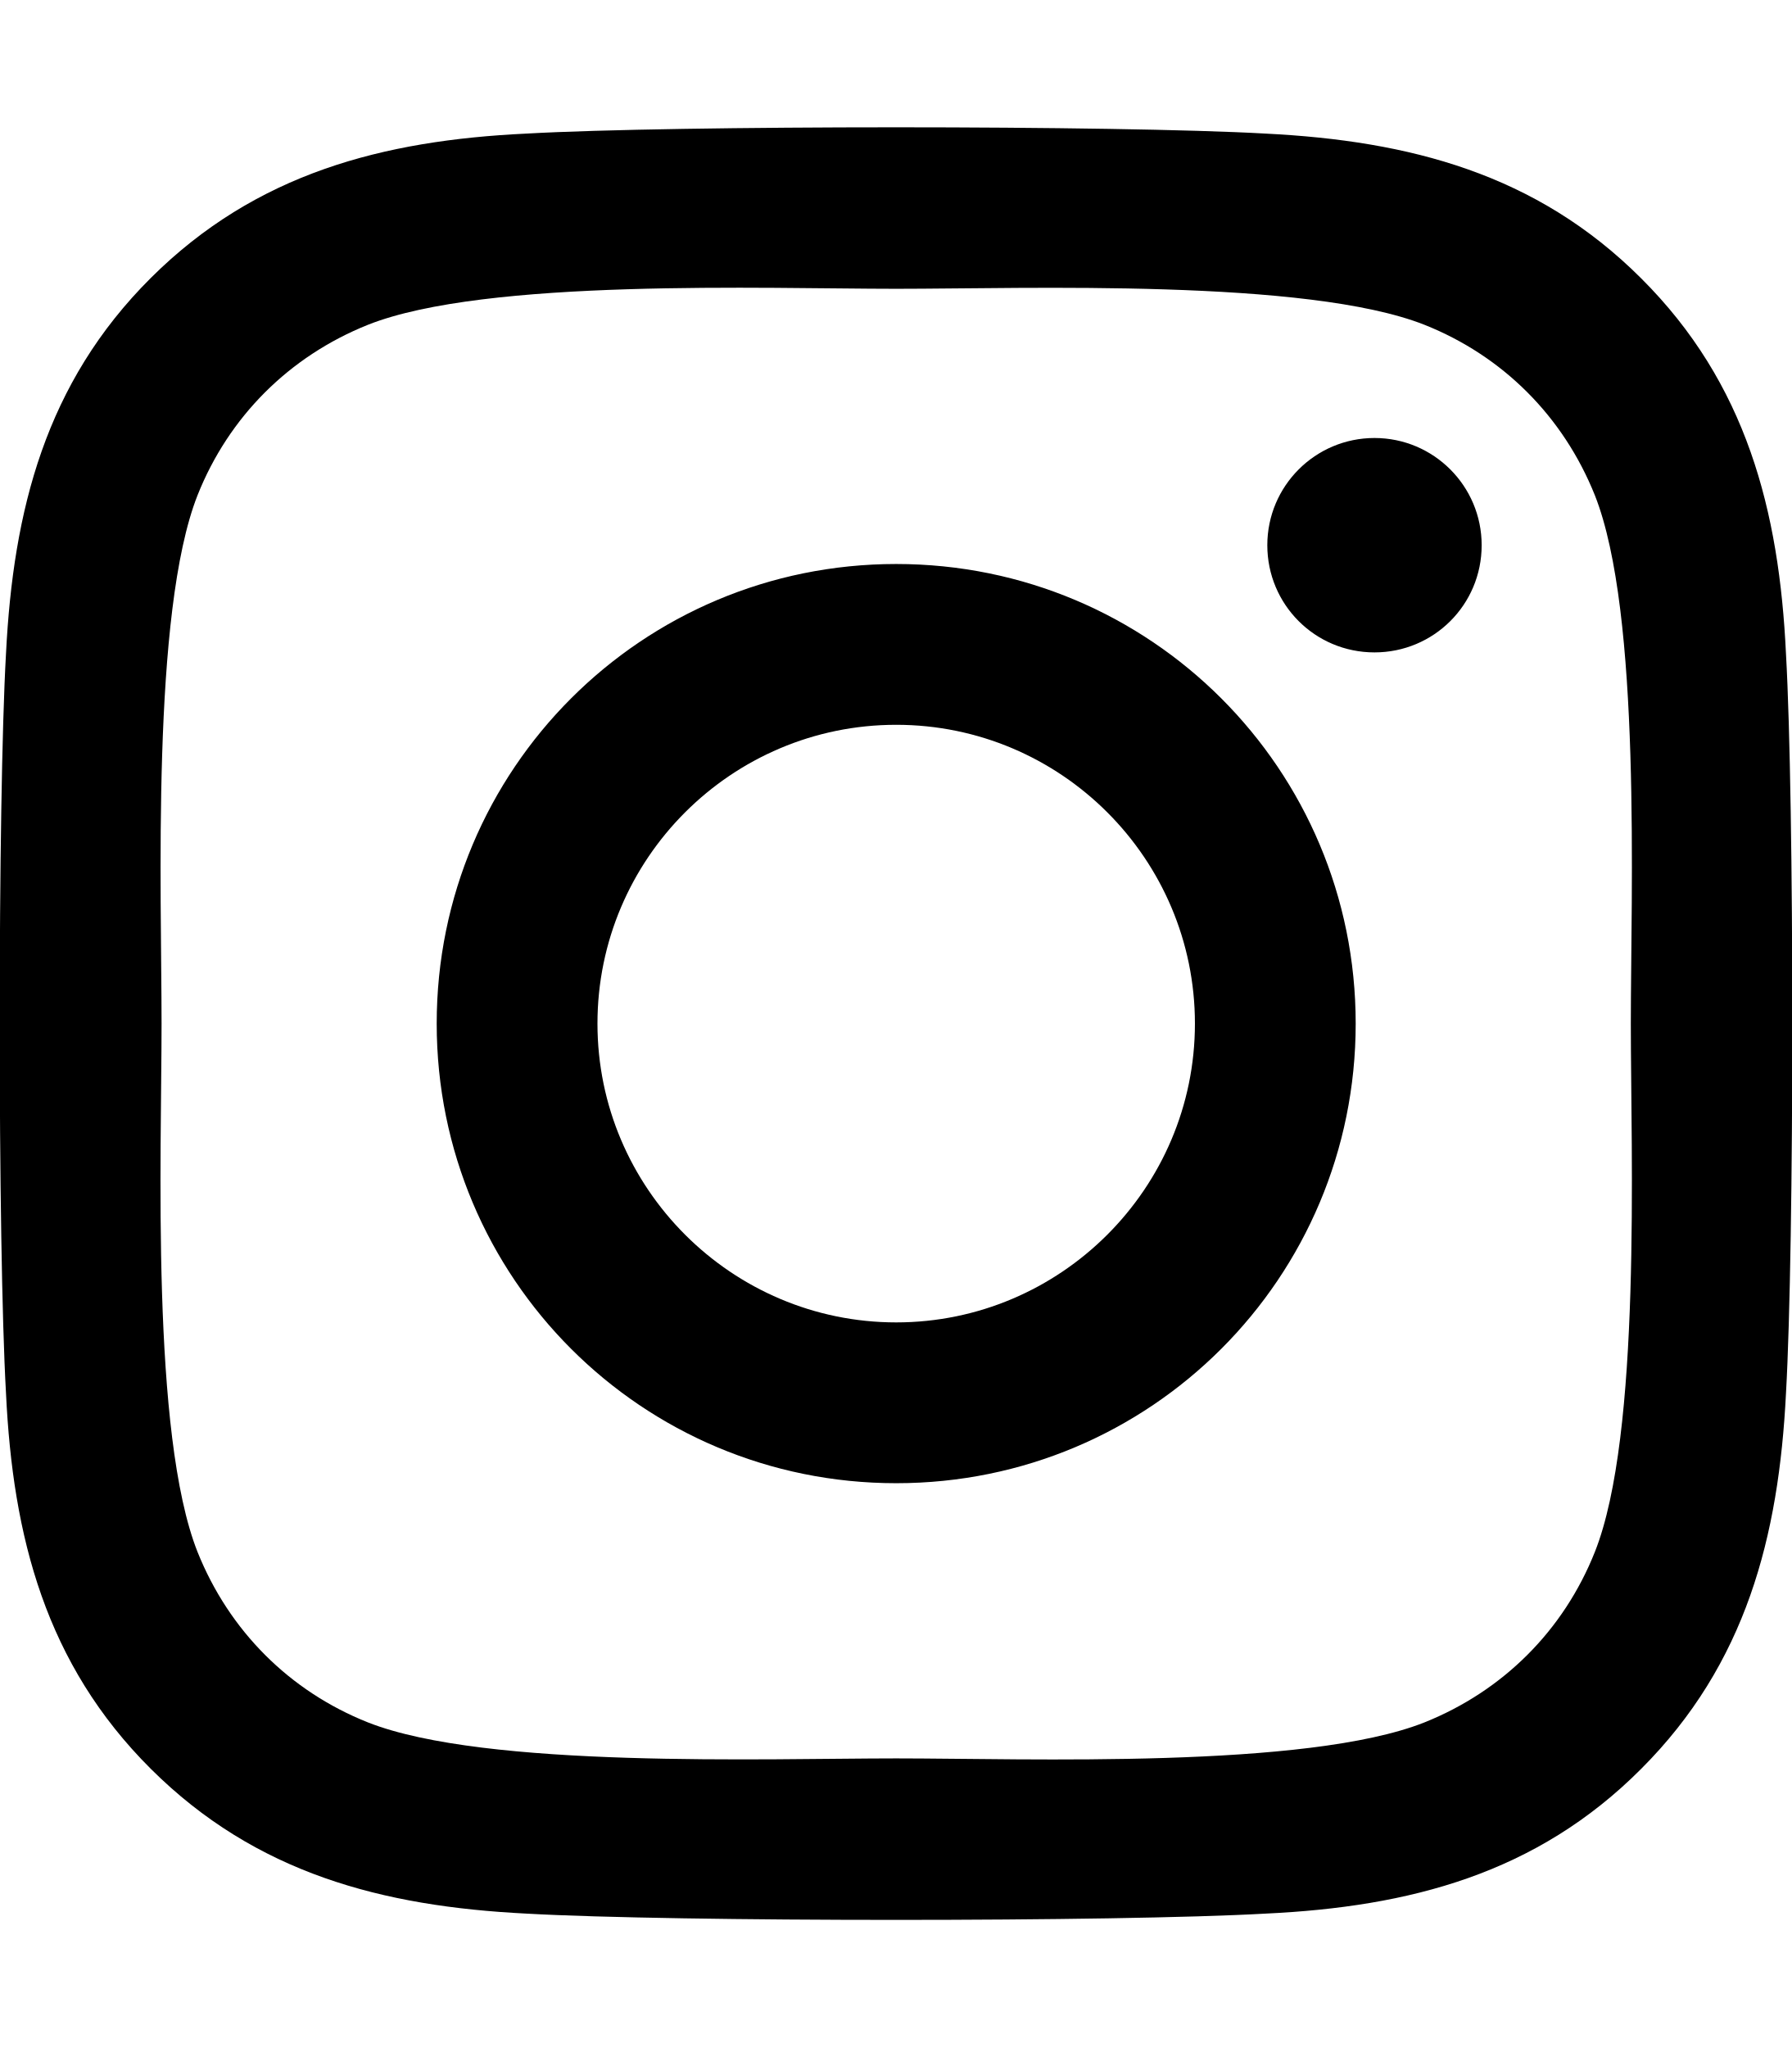
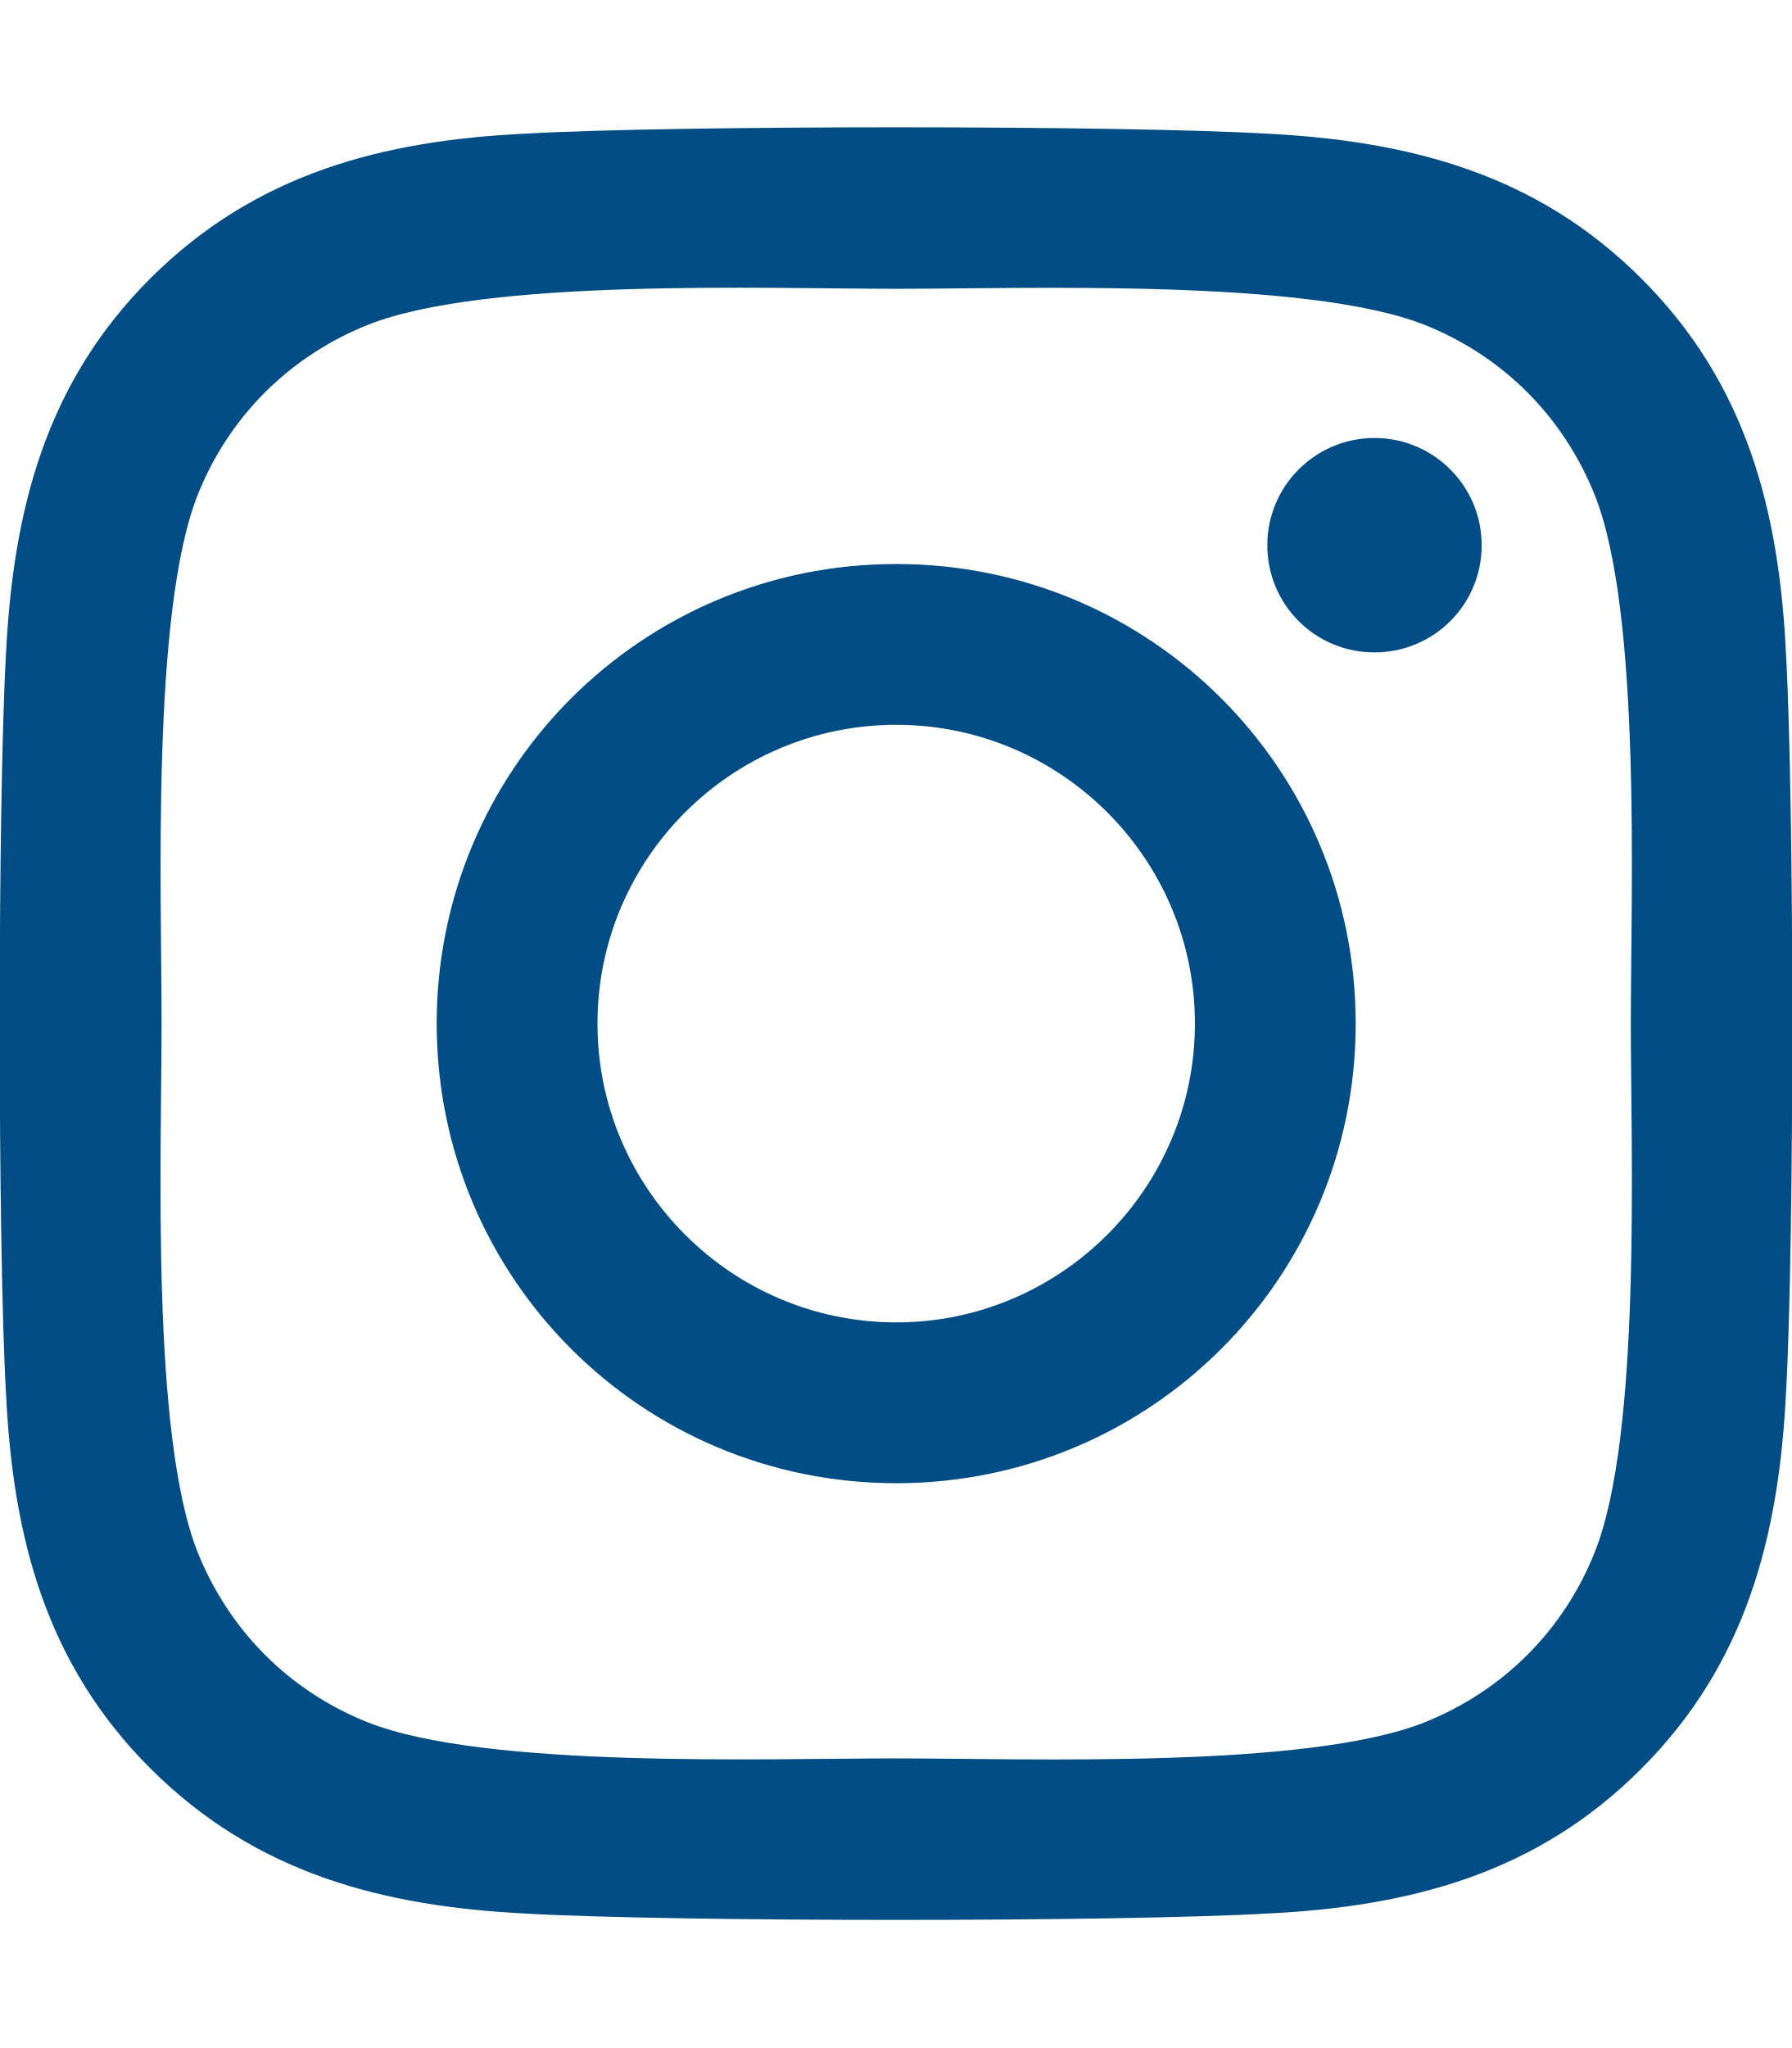
- <svg xmlns="http://www.w3.org/2000/svg" aria-hidden="true" data-prefix="fab" data-icon="instagram" class="svg-inline--fa fa-instagram fa-w-14" role="img" viewBox="0 0 448 512">
-   <path fill="currentColor" d="M224.1 141c-63.6 0-114.9 51.3-114.9 114.9s51.3 114.9 114.9 114.9S339 319.5 339 255.9 287.7 141 224.1 141zm0 189.6c-41.1 0-74.7-33.5-74.7-74.7s33.5-74.7 74.7-74.7 74.7 33.5 74.7 74.7-33.6 74.7-74.7 74.7zm146.4-194.3c0 14.9-12 26.8-26.8 26.8-14.9 0-26.8-12-26.8-26.8s12-26.8 26.8-26.8 26.8 12 26.8 26.8zm76.1 27.2c-1.7-35.9-9.9-67.7-36.2-93.9-26.2-26.2-58-34.4-93.9-36.2-37-2.1-147.9-2.1-184.9 0-35.8 1.7-67.6 9.9-93.9 36.1s-34.4 58-36.2 93.9c-2.1 37-2.1 147.9 0 184.9 1.7 35.9 9.9 67.7 36.2 93.9s58 34.4 93.9 36.2c37 2.1 147.9 2.1 184.9 0 35.9-1.7 67.7-9.9 93.9-36.2 26.2-26.2 34.4-58 36.2-93.9 2.1-37 2.1-147.8 0-184.8zM398.8 388c-7.8 19.6-22.9 34.7-42.6 42.6-29.5 11.7-99.5 9-132.1 9s-102.7 2.6-132.1-9c-19.6-7.8-34.7-22.9-42.6-42.6-11.7-29.5-9-99.5-9-132.1s-2.6-102.7 9-132.1c7.8-19.6 22.9-34.7 42.6-42.6 29.5-11.7 99.5-9 132.1-9s102.7-2.6 132.1 9c19.6 7.8 34.7 22.9 42.6 42.6 11.7 29.5 9 99.5 9 132.1s2.7 102.7-9 132.1z" />
+ <svg xmlns="http://www.w3.org/2000/svg" aria-hidden="true" data-prefix="fab" data-icon="instagram" class="svg-inline--fa fa-instagram fa-w-14" role="img" viewBox="0 0 448 512" version="1.1" id="svg4">
+   <defs id="defs8" />
+   <path fill="currentColor" d="M224.1 141c-63.6 0-114.9 51.3-114.9 114.9s51.3 114.9 114.9 114.9S339 319.5 339 255.9 287.7 141 224.1 141zm0 189.6c-41.1 0-74.7-33.5-74.7-74.7s33.5-74.7 74.7-74.7 74.7 33.5 74.7 74.7-33.6 74.7-74.7 74.7zm146.4-194.3c0 14.9-12 26.8-26.8 26.8-14.9 0-26.8-12-26.8-26.8s12-26.8 26.8-26.8 26.8 12 26.8 26.8zm76.1 27.2c-1.7-35.9-9.9-67.7-36.2-93.9-26.2-26.2-58-34.4-93.9-36.2-37-2.1-147.9-2.1-184.9 0-35.8 1.7-67.6 9.9-93.9 36.1s-34.4 58-36.2 93.9c-2.1 37-2.1 147.9 0 184.9 1.7 35.9 9.9 67.7 36.2 93.9s58 34.4 93.9 36.2c37 2.1 147.9 2.1 184.9 0 35.9-1.7 67.7-9.9 93.9-36.2 26.2-26.2 34.4-58 36.2-93.9 2.1-37 2.1-147.8 0-184.8zM398.8 388c-7.8 19.6-22.9 34.7-42.6 42.6-29.5 11.7-99.5 9-132.1 9s-102.7 2.6-132.1-9c-19.6-7.8-34.7-22.9-42.6-42.6-11.7-29.5-9-99.5-9-132.1s-2.6-102.7 9-132.1c7.8-19.6 22.9-34.7 42.6-42.6 29.5-11.7 99.5-9 132.1-9s102.7-2.6 132.1 9c19.6 7.8 34.7 22.9 42.6 42.6 11.7 29.5 9 99.5 9 132.1s2.7 102.7-9 132.1z" id="path2" style="fill:#004c85;fill-opacity:1" />
</svg>
